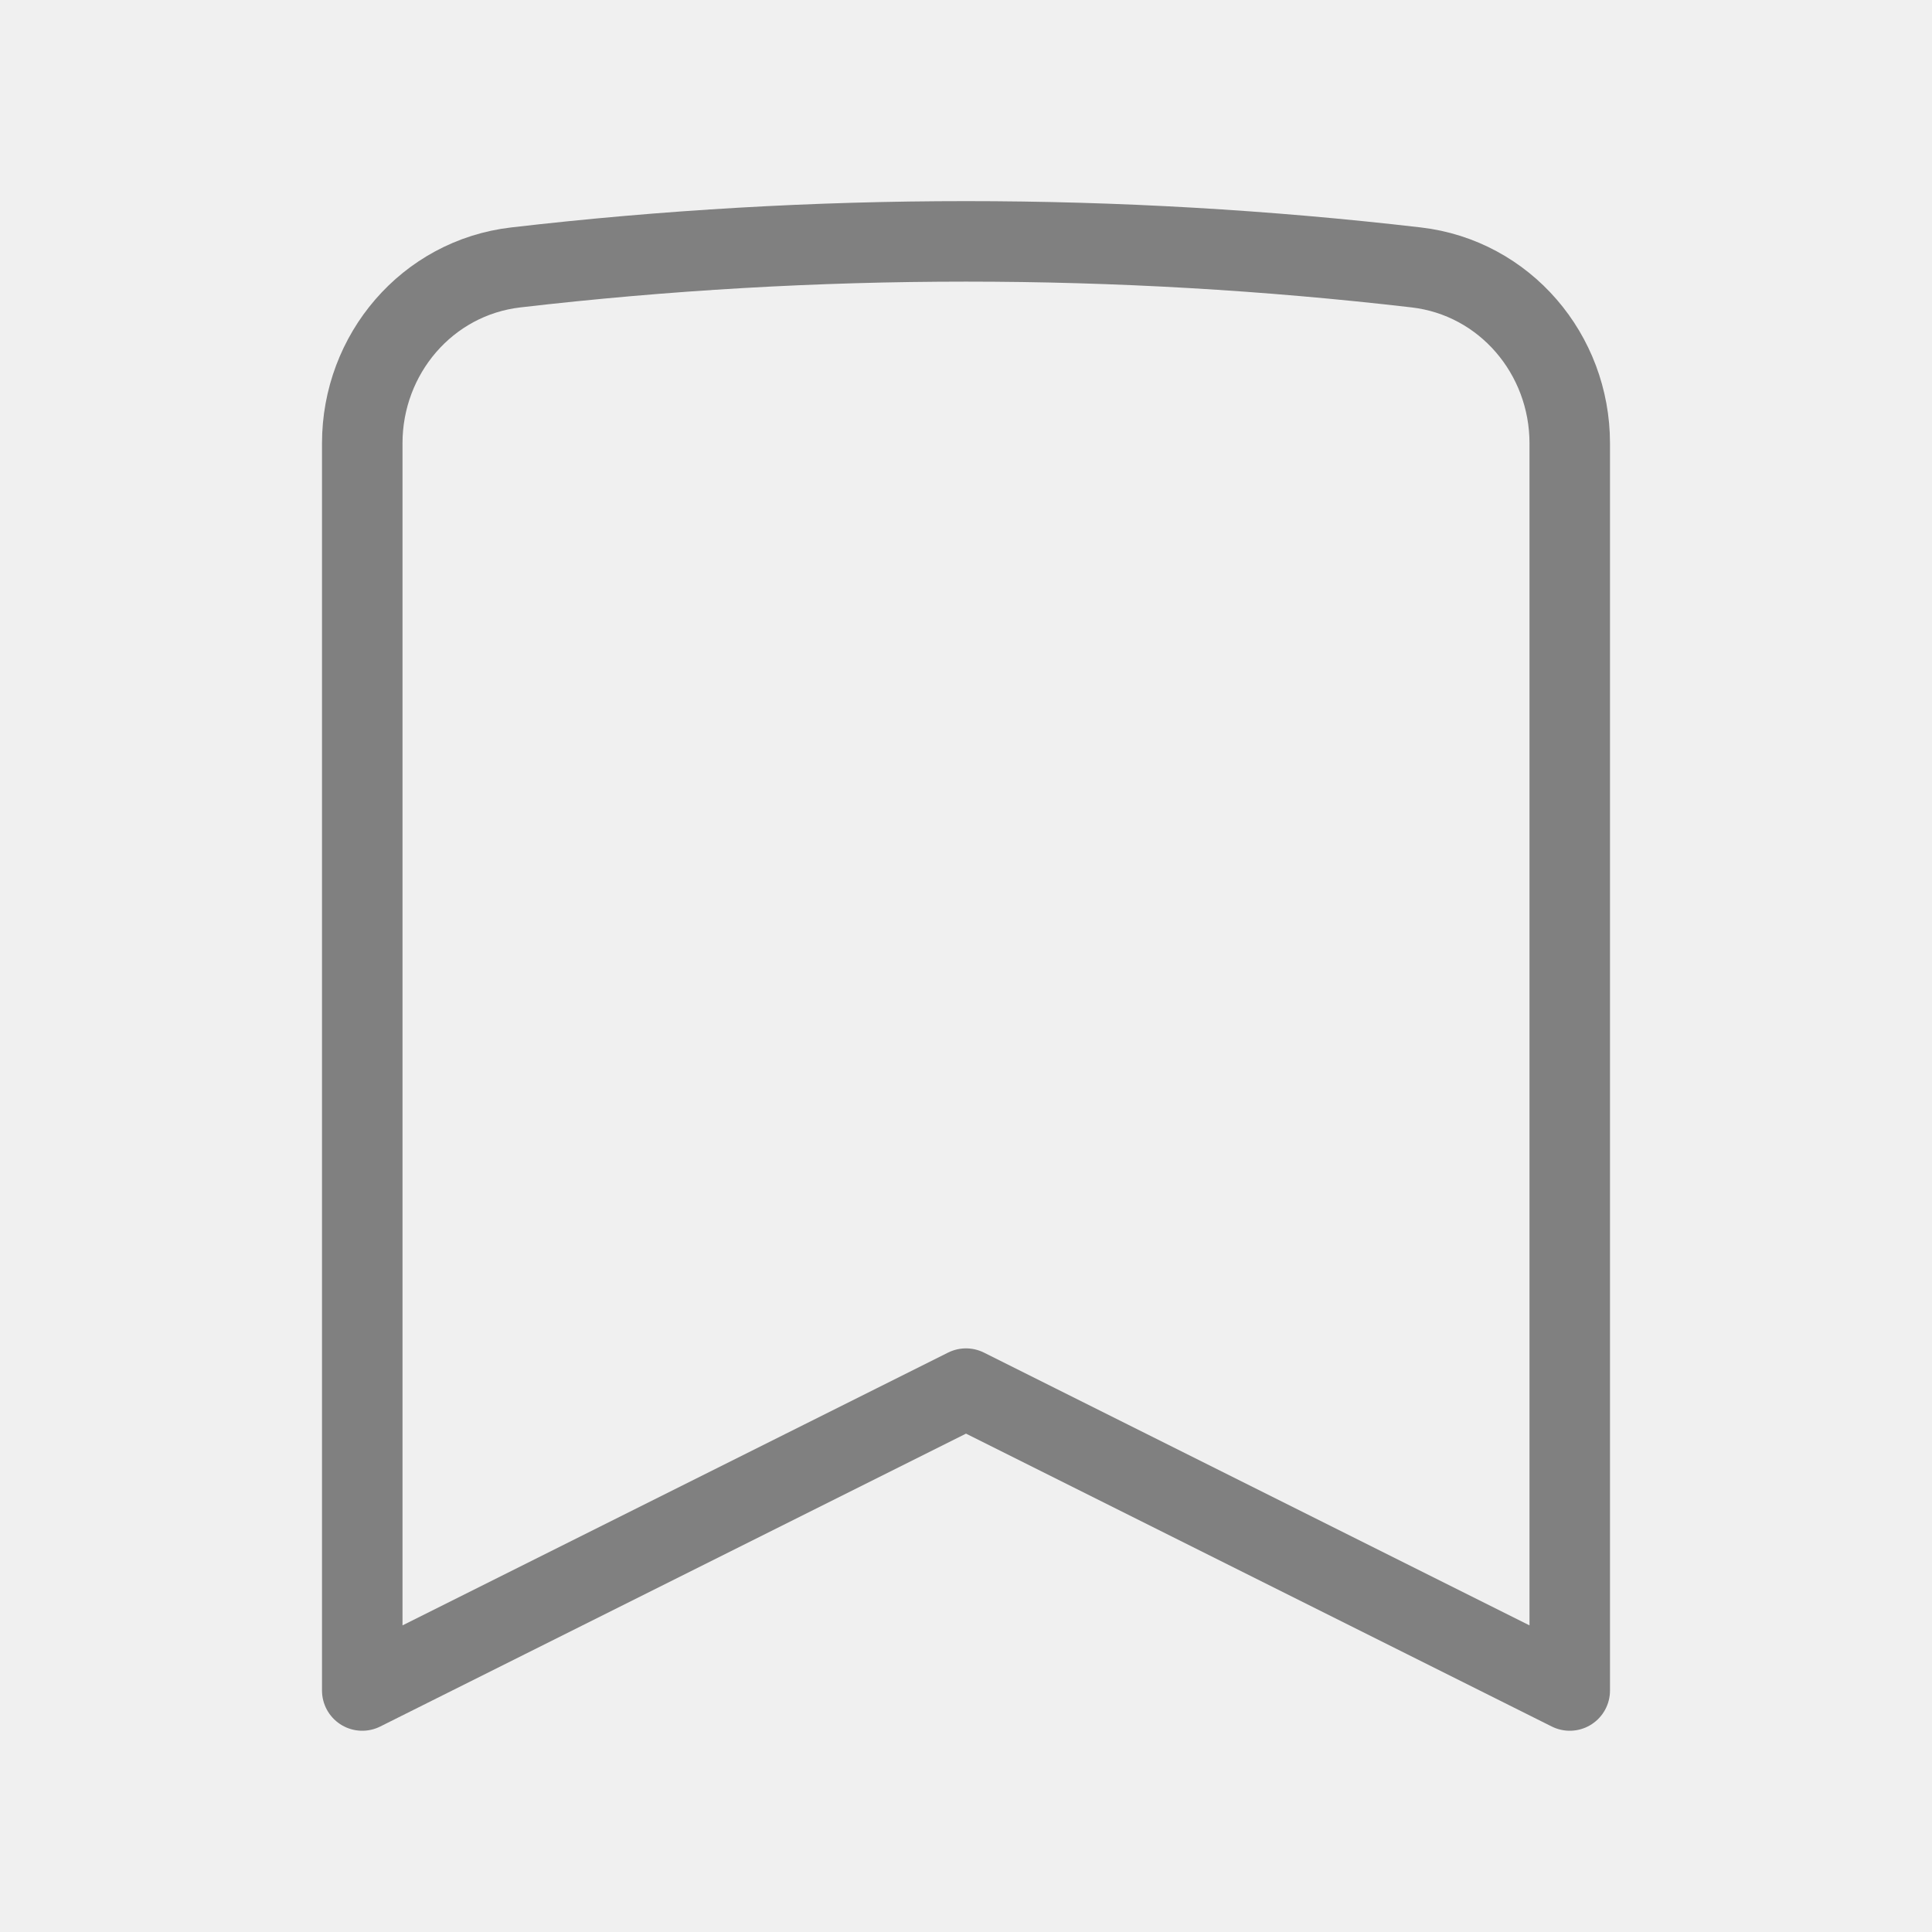
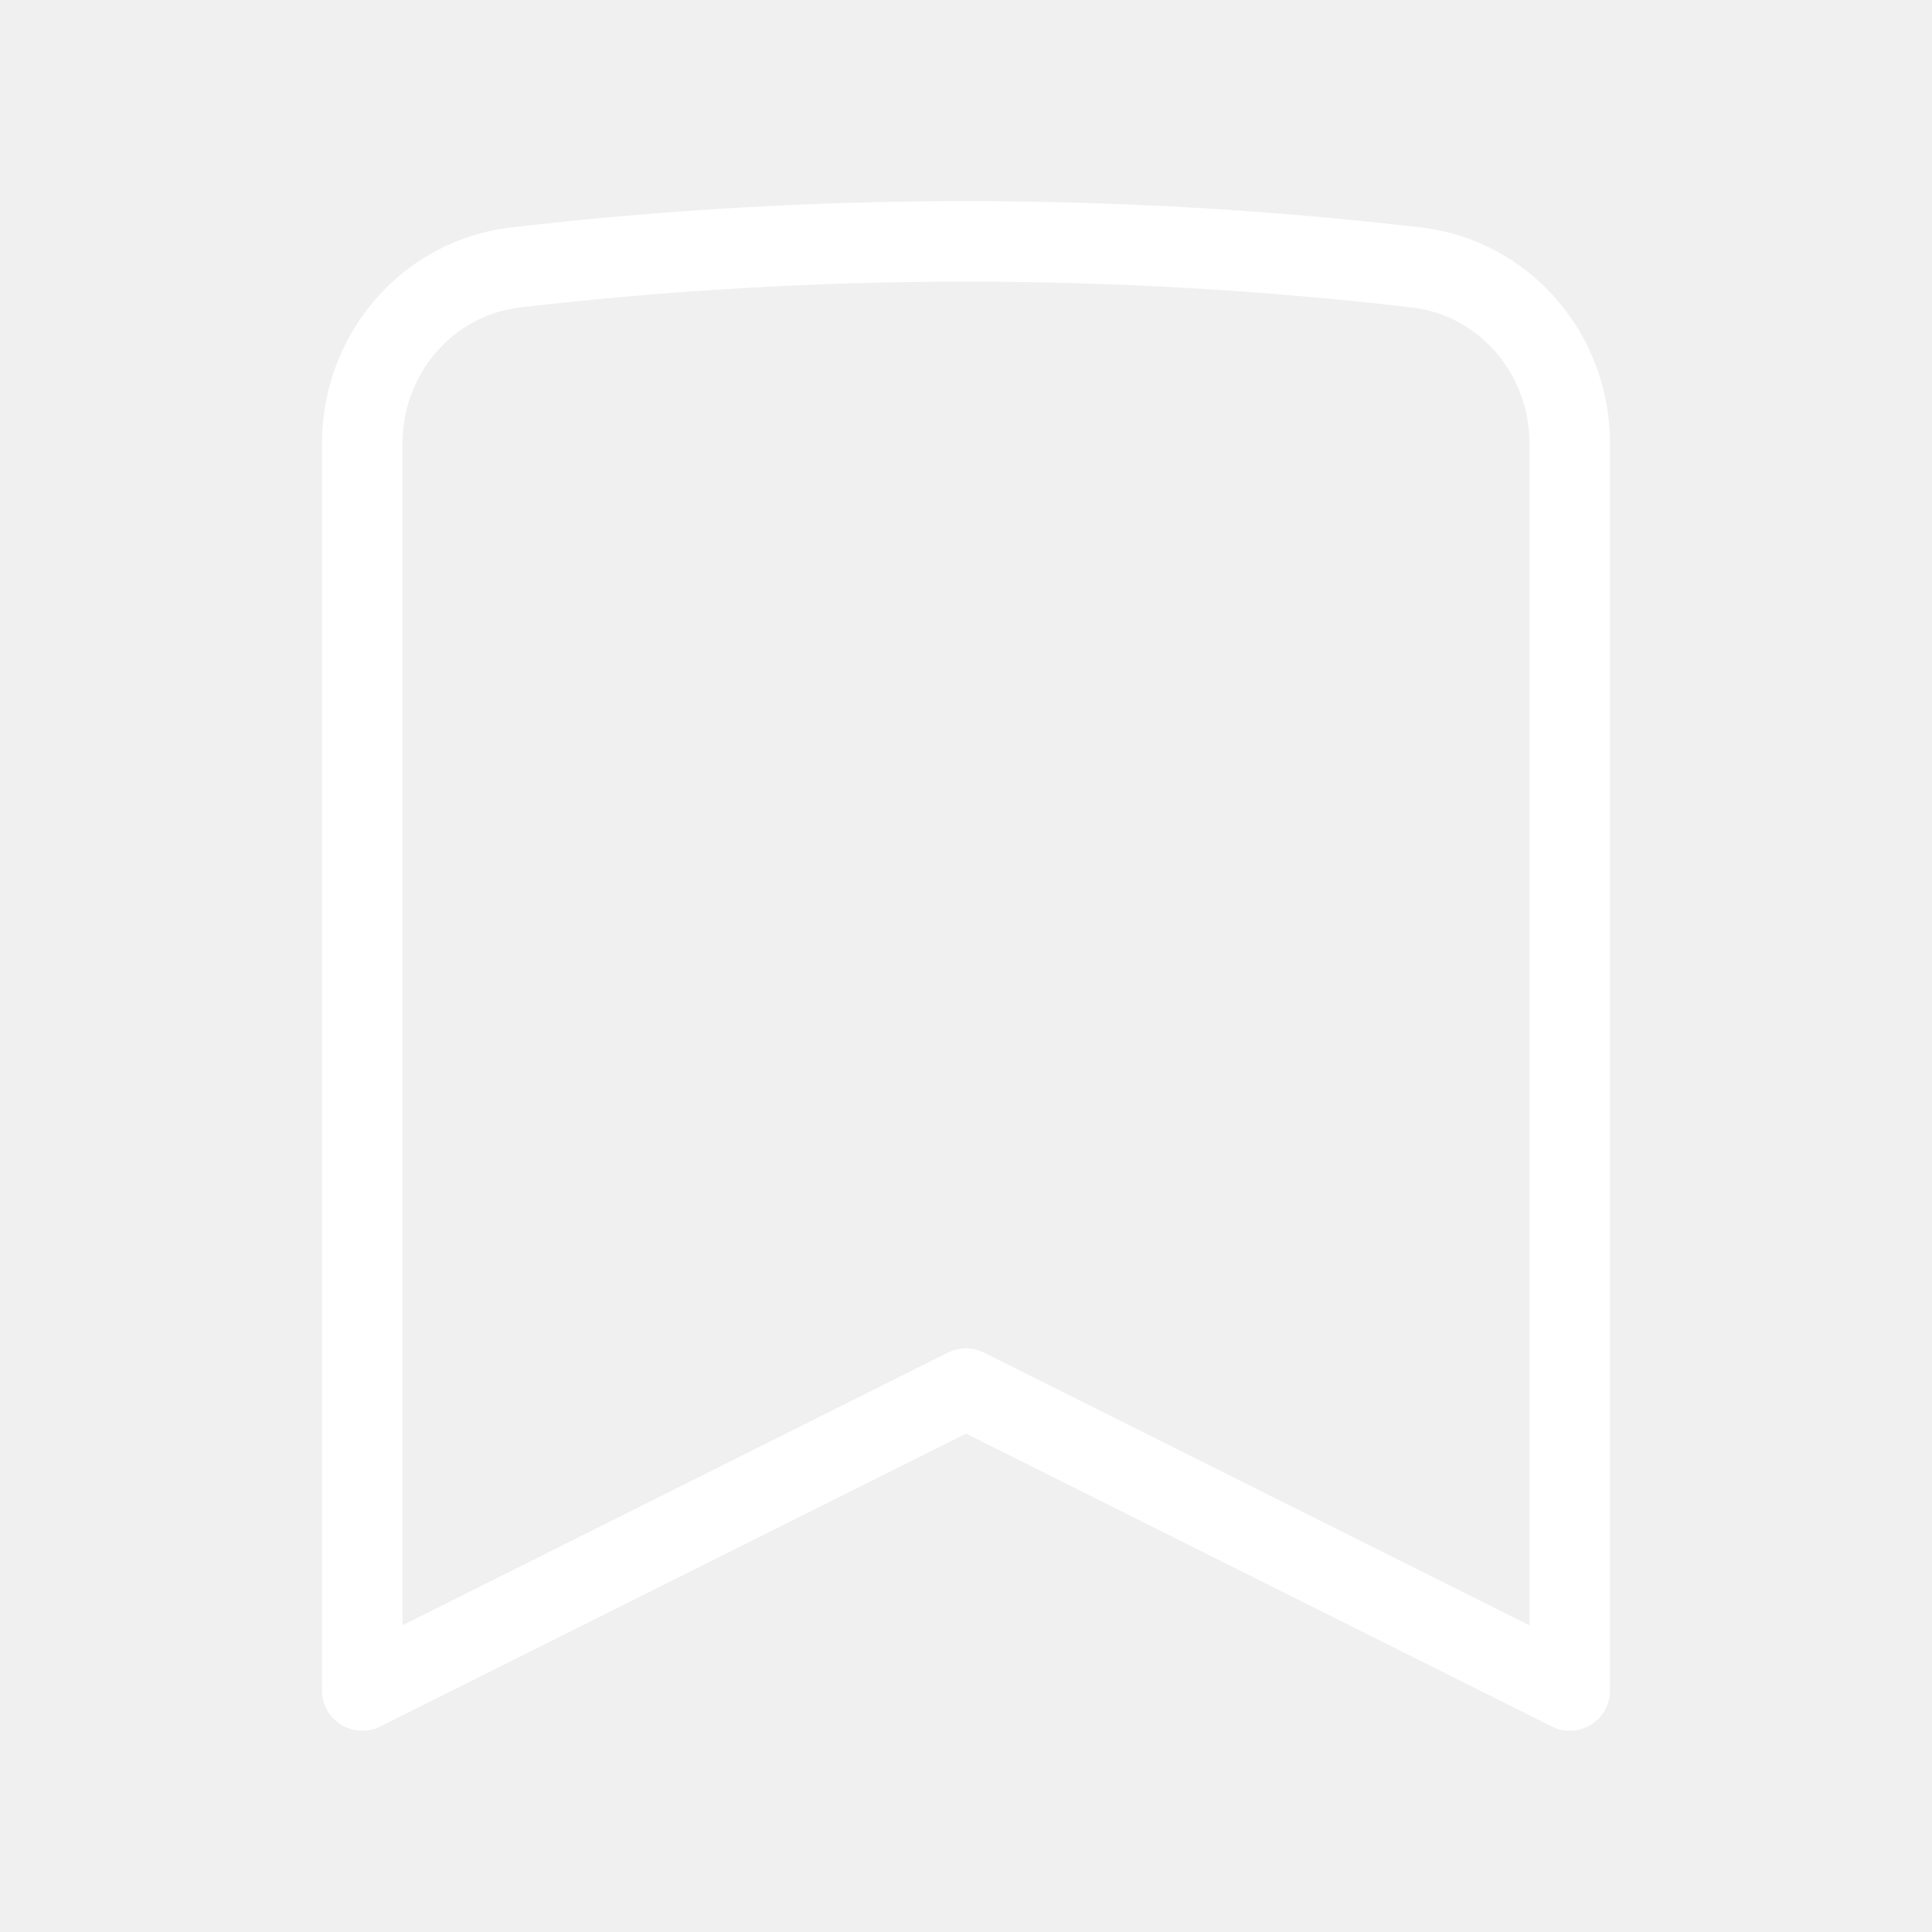
- <svg xmlns="http://www.w3.org/2000/svg" fill="none" viewBox="0 0 24 24" stroke-width="1" stroke="grey" class="w-6 h-6">
+ <svg xmlns="http://www.w3.org/2000/svg" fill="none" viewBox="0 0 24 24" stroke-width="1" stroke="white" class="w-6 h-6">
  <path stroke-linecap="round" stroke-linejoin="round" d="M17.593 3.322c1.1.128 1.907 1.077 1.907 2.185V21L12 17.25 4.5 21V5.507c0-1.108.806-2.057 1.907-2.185a48.507 48.507 0 0111.186 0z" />
</svg>
